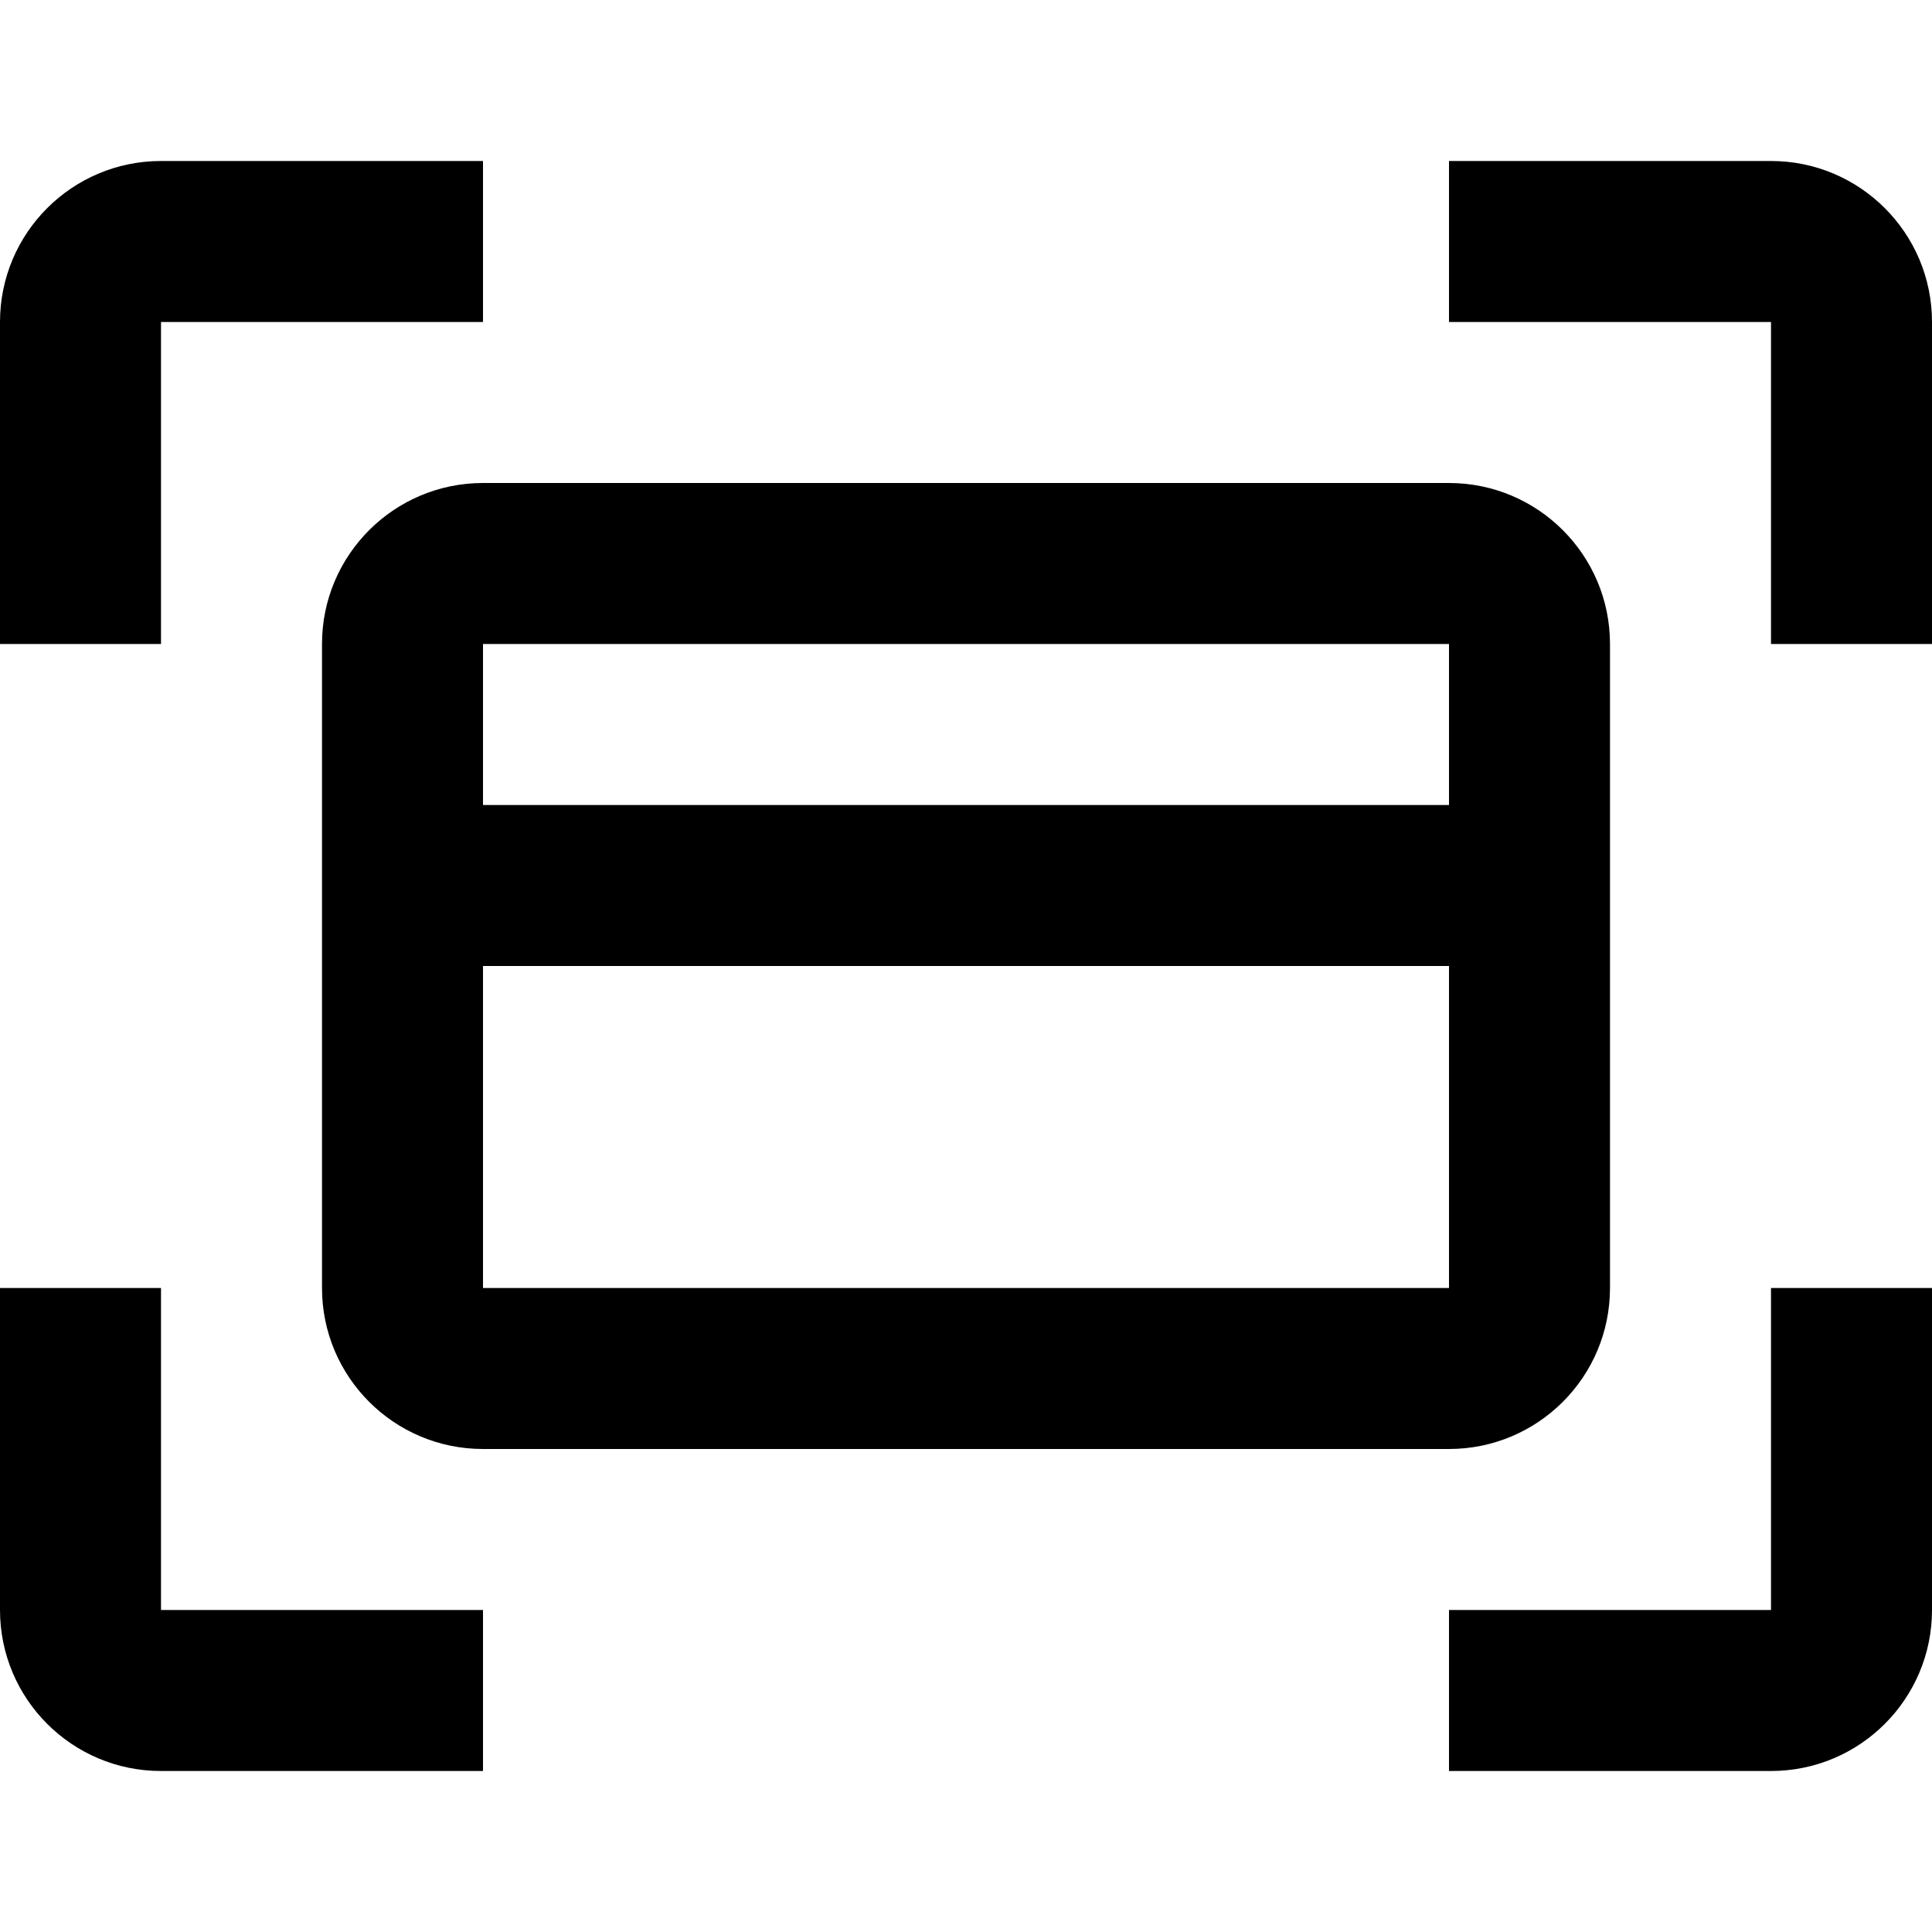
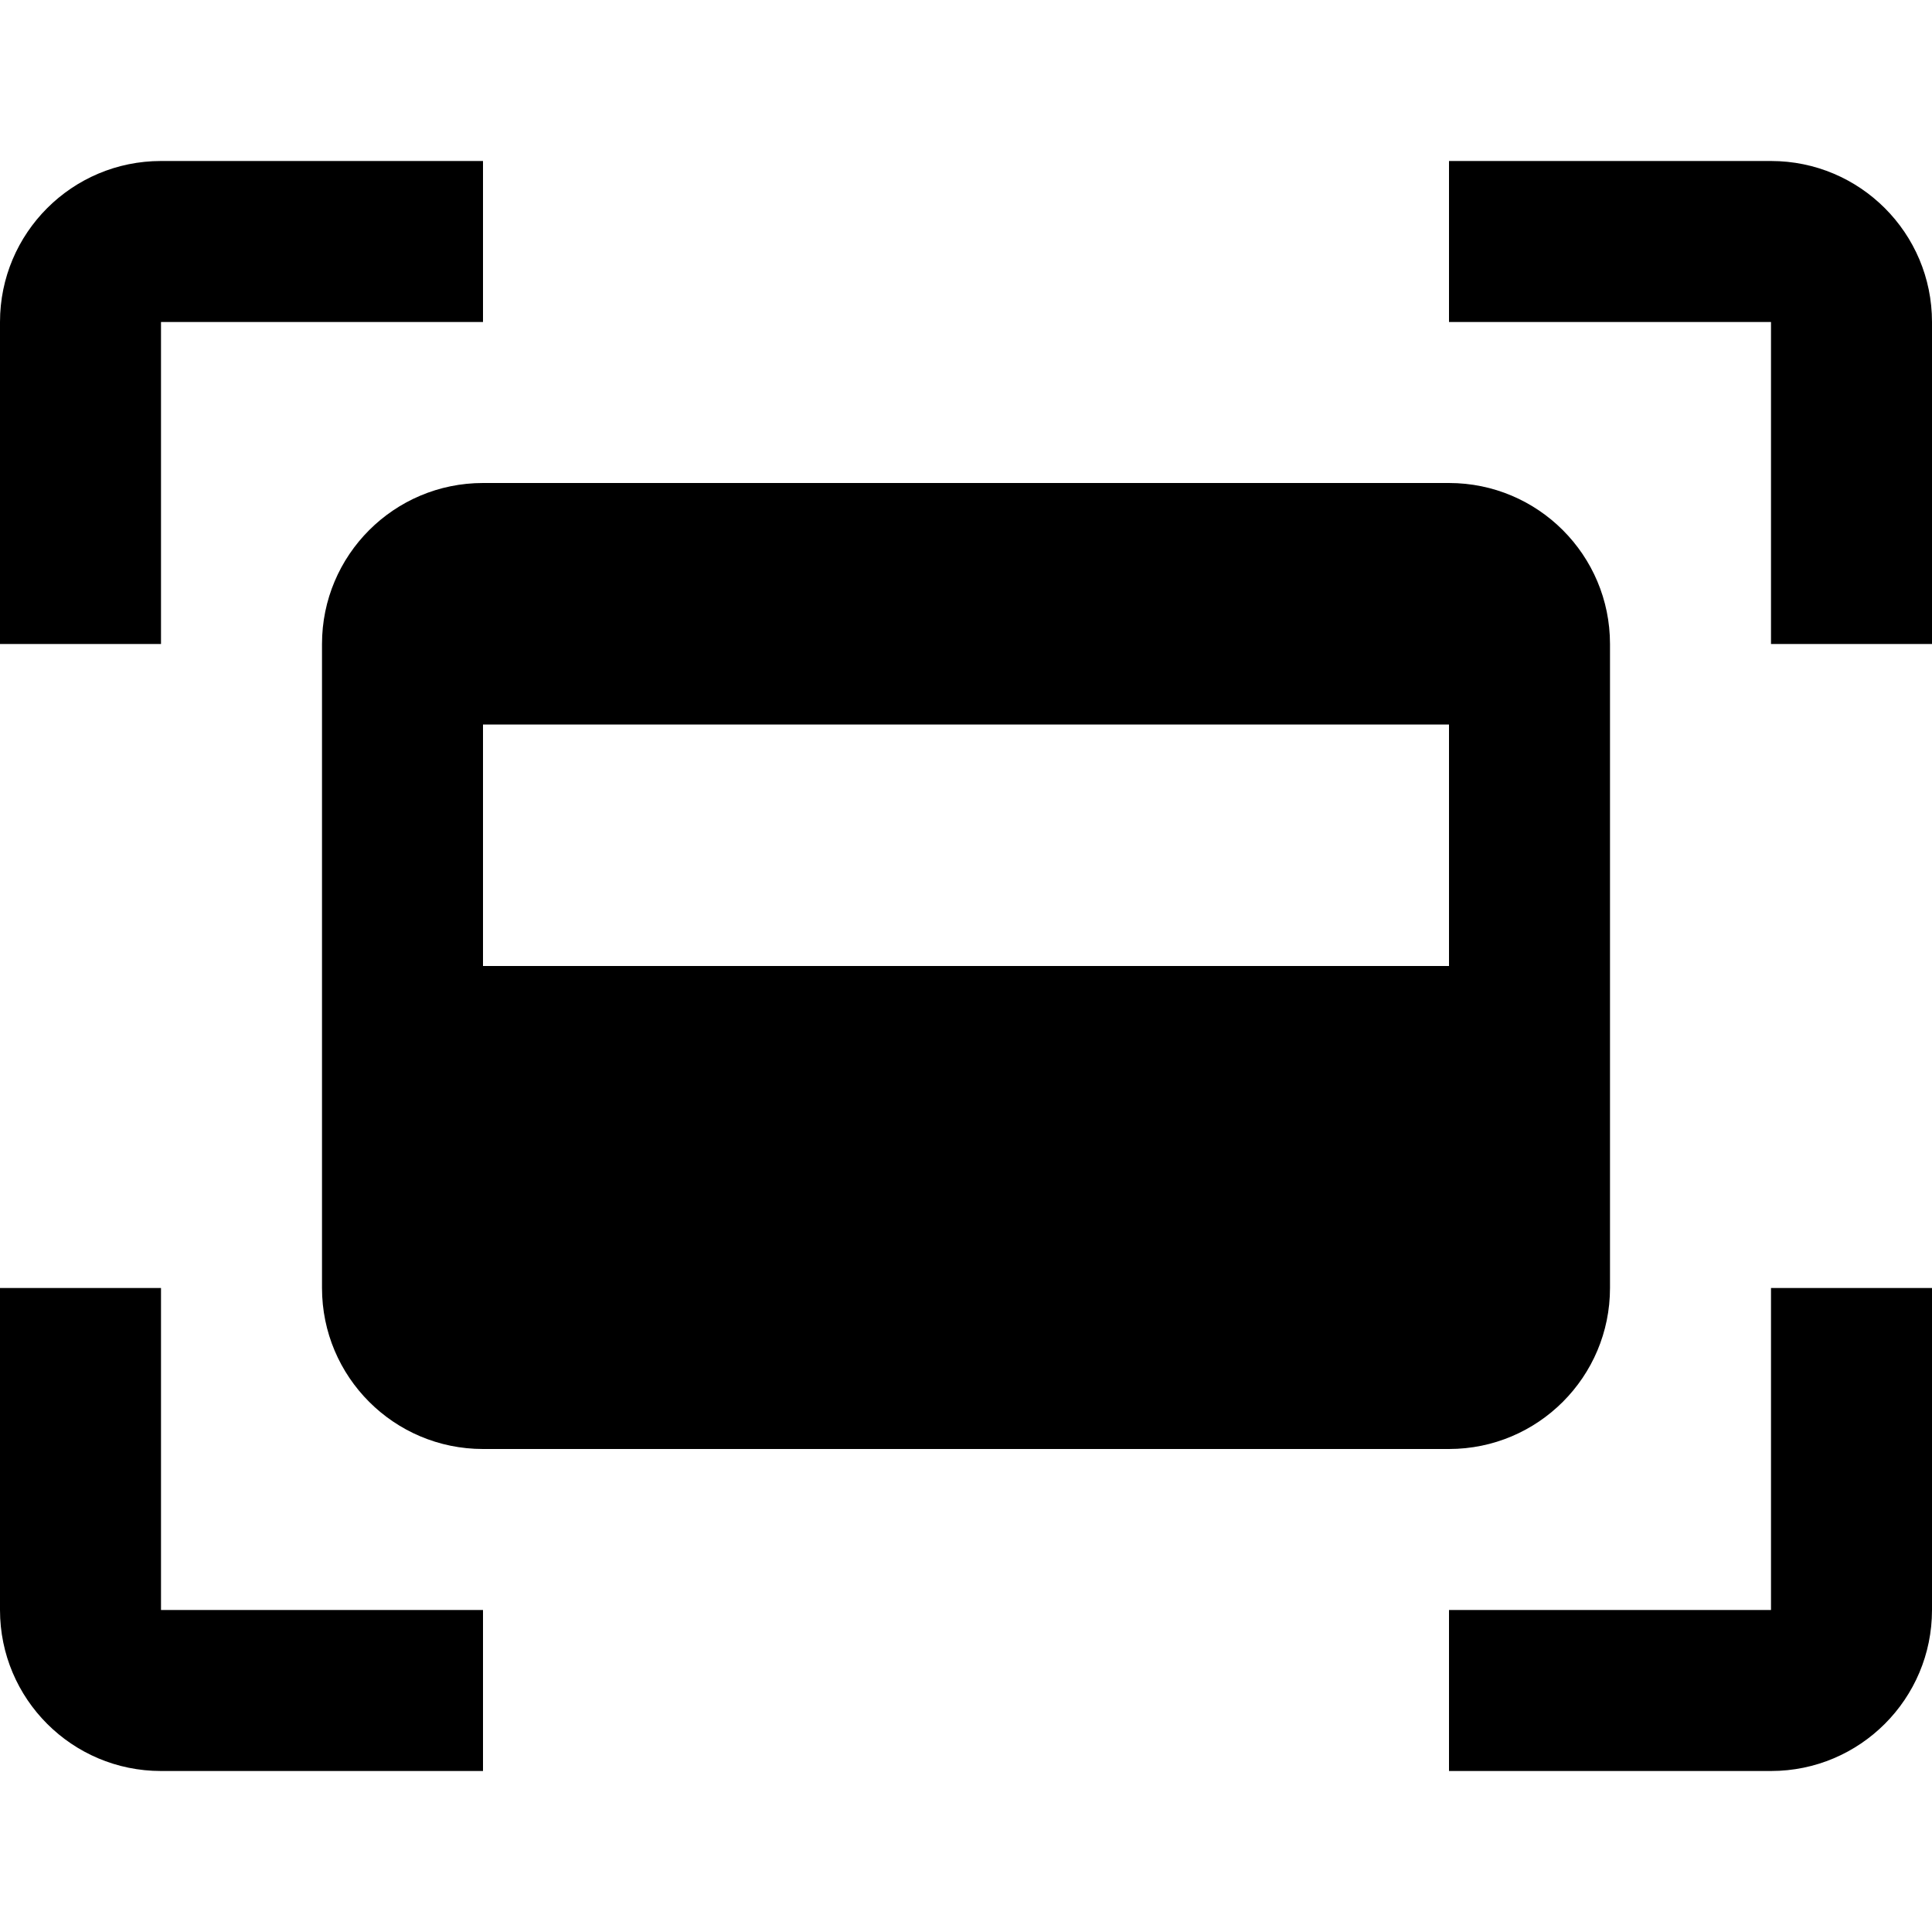
<svg xmlns="http://www.w3.org/2000/svg" version="1.1" id="mdi-credit-card-scan" width="24" height="24" viewBox="0 0 24 24">
-   <path d="M2,4H6V2H2A2,2 0 0,0 0,4V8H2V4M22,2H18V4H22V8H24V4A2,2 0 0,0 22,2M2,16H0V20A2,2 0 0,0 2,22H6V20H2V16M22,20H18V22H22A2,2 0 0,0 24,20V16H22V20M4,8V16A2,2 0 0,0 6,18H18A2,2 0 0,0 20,16V8A2,2 0 0,0 18,6H6A2,2 0 0,0 4,8M6,16V12H18V16H6M18,8V10H6V8H18Z" />
+   <path d="M18 6H6A2 2 0 0 0 4 8V16A2 2 0 0 0 6 18H18A2 2 0 0 0 20 16V8A2 2 0 0 0 18 6M18 12H6V9H18M2 4H6V2H2A2 2 0 0 0 0 4V8H2V4M22 2H18V4H22V8H24V4A2 2 0 0 0 22 2M2 16H0V20A2 2 0 0 0 2 22H6V20H2V16M22 20H18V22H22A2 2 0 0 0 24 20V16H22V20" />
</svg>
